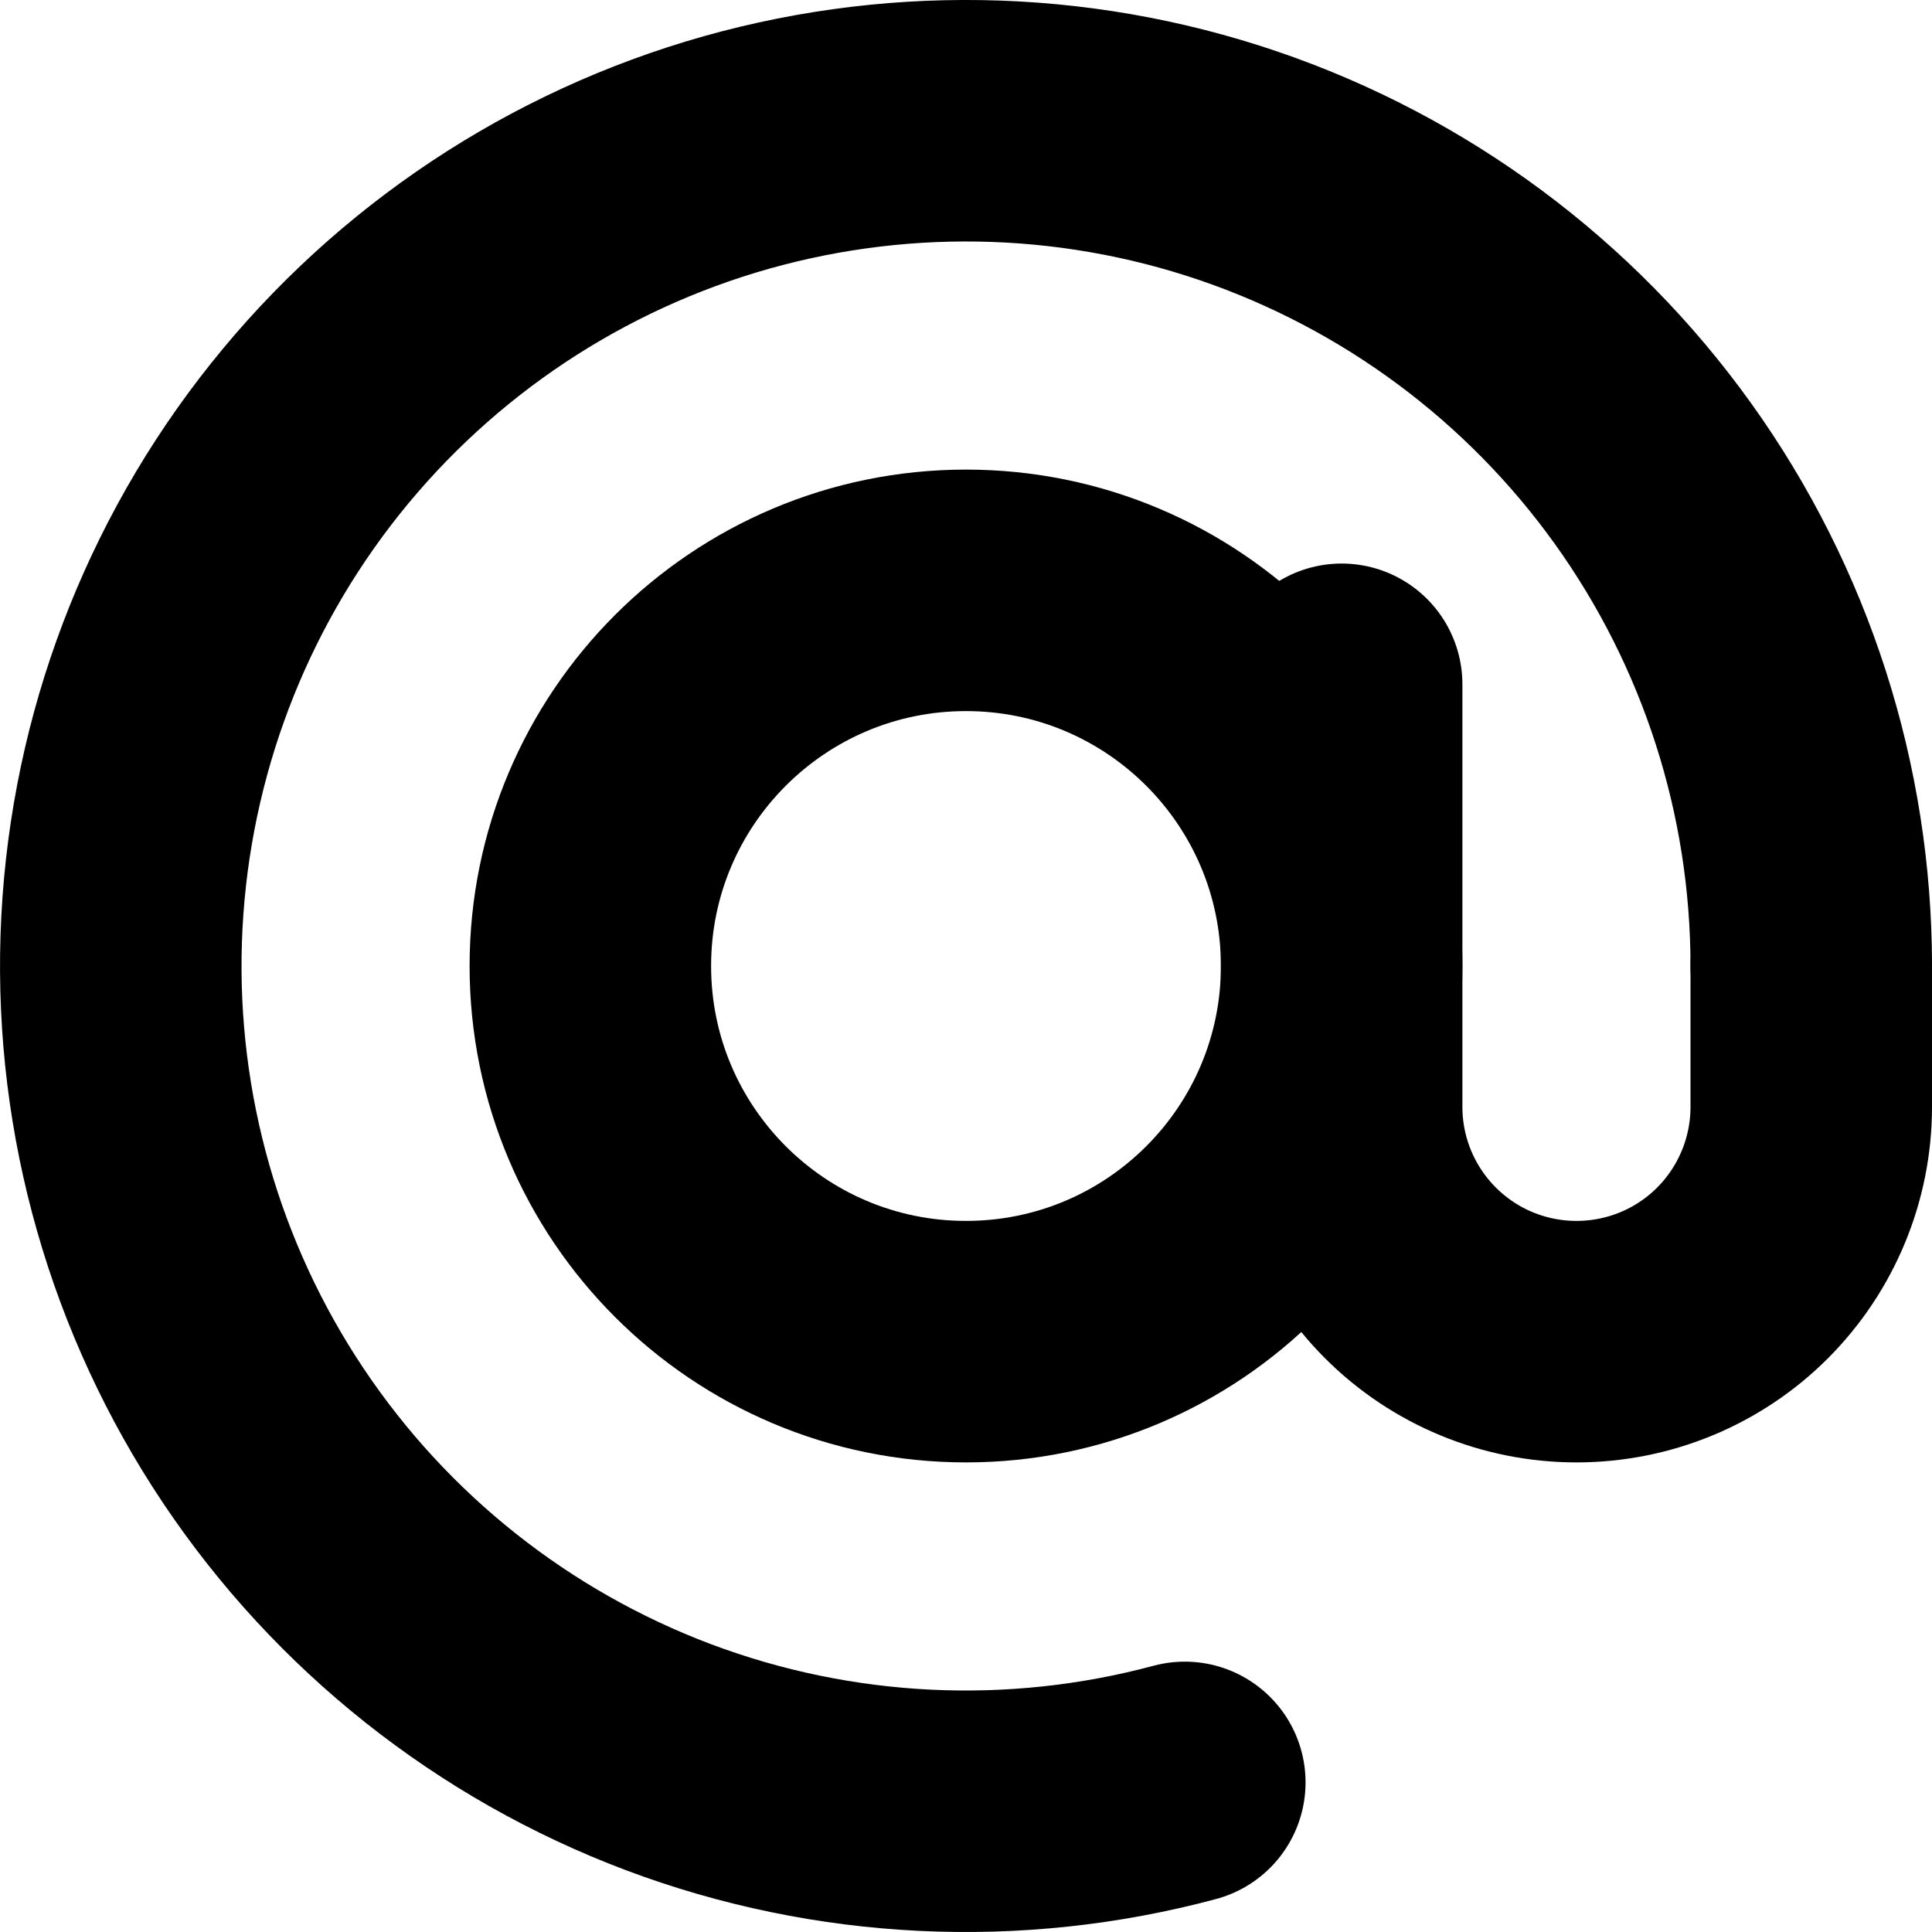
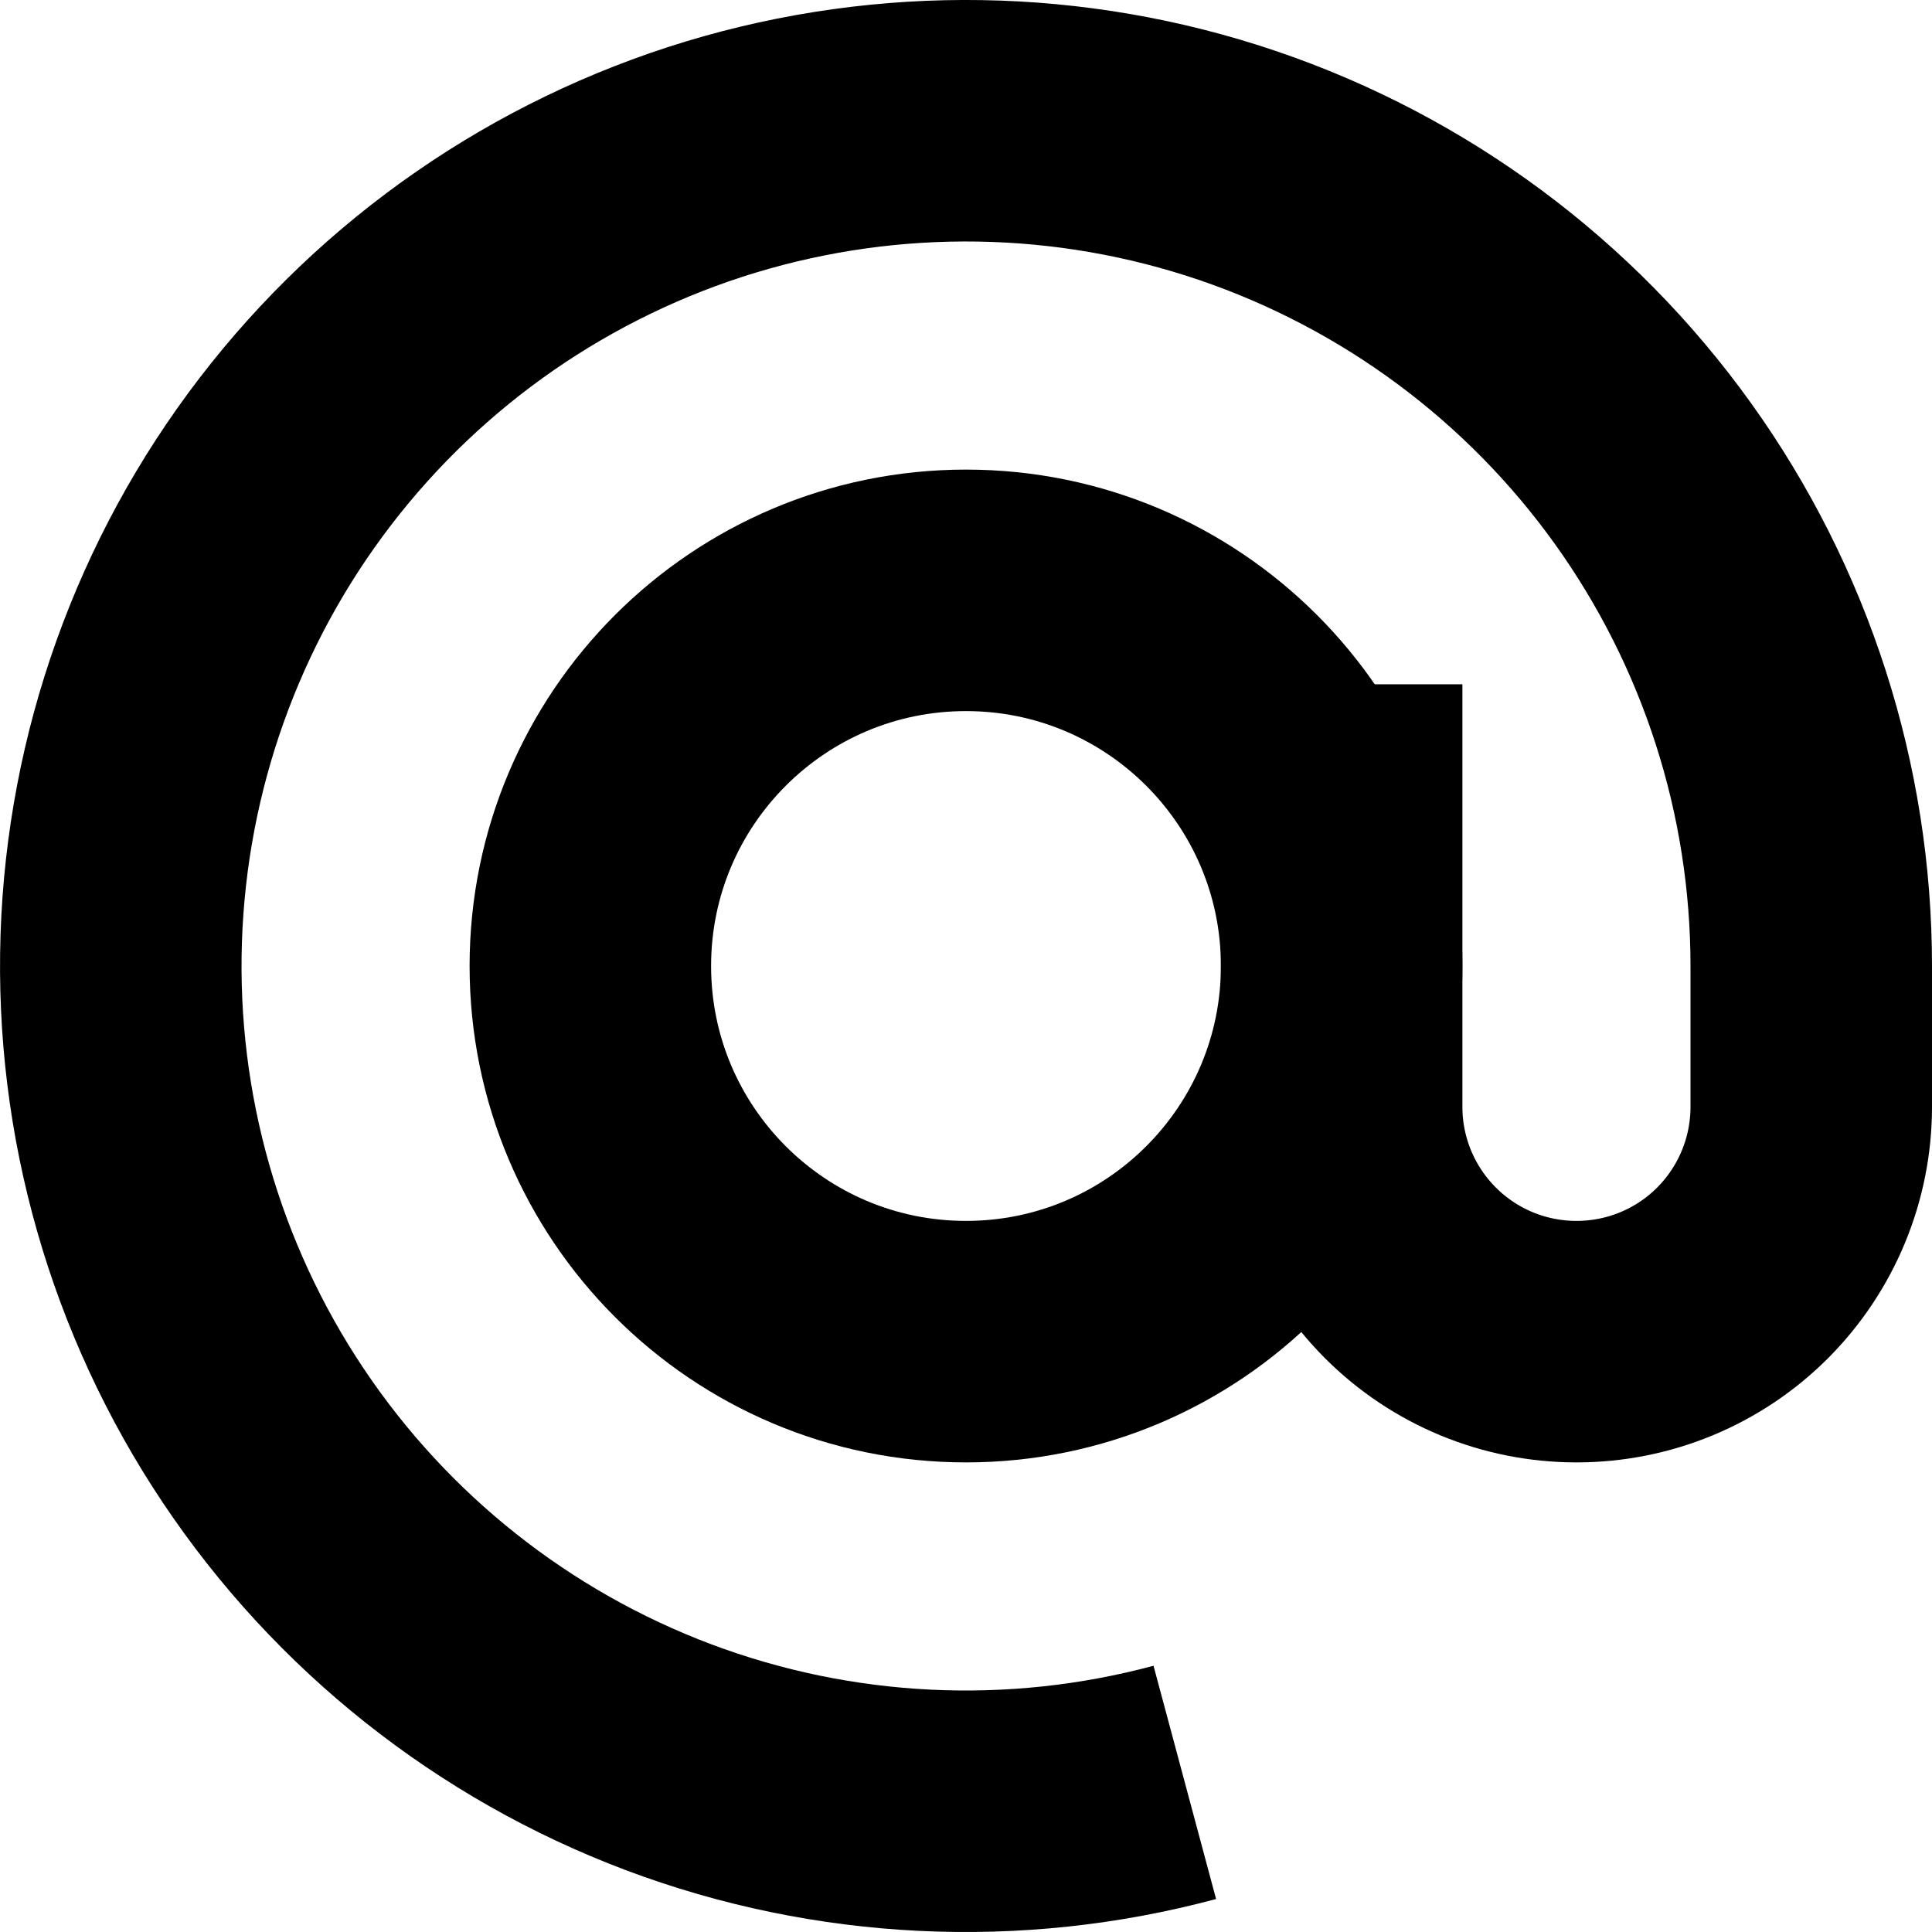
<svg xmlns="http://www.w3.org/2000/svg" width="16" height="16" viewBox="0 0 16 16" fill="none">
-   <path d="M15 8C15 6.537 14.542 5.112 13.69 3.923C12.838 2.734 11.635 1.842 10.25 1.371C8.865 0.901 7.368 0.877 5.968 1.301C4.568 1.726 3.337 2.578 2.446 3.739C1.556 4.899 1.052 6.309 1.004 7.771C0.956 9.233 1.367 10.673 2.18 11.889C2.993 13.105 4.166 14.036 5.535 14.552C6.904 15.067 8.399 15.14 9.812 14.761" stroke="black" stroke-width="2" stroke-linecap="round" />
+   <path d="M15 8C15 6.537 14.542 5.112 13.69 3.923C12.838 2.734 11.635 1.842 10.25 1.371C8.865 0.901 7.368 0.877 5.968 1.301C4.568 1.726 3.337 2.578 2.446 3.739C1.556 4.899 1.052 6.309 1.004 7.771C0.956 9.233 1.367 10.673 2.18 11.889C2.993 13.105 4.166 14.036 5.535 14.552C6.904 15.067 8.399 15.14 9.812 14.761" stroke="black" stroke-width="2" strokeLinecap="round" />
  <path d="M8 11.111C9.718 11.111 11.111 9.718 11.111 8C11.111 6.282 9.718 4.889 8 4.889C6.282 4.889 4.889 6.282 4.889 8C4.889 9.718 6.282 11.111 8 11.111Z" stroke="black" stroke-width="2" />
-   <path d="M11.111 5.667V9.167C11.111 9.683 11.316 10.177 11.681 10.542C12.046 10.907 12.54 11.111 13.056 11.111C13.572 11.111 14.066 10.907 14.431 10.542C14.795 10.177 15 9.683 15 9.167V8" stroke="black" stroke-width="2" stroke-linecap="round" />
+   <path d="M11.111 5.667V9.167C11.111 9.683 11.316 10.177 11.681 10.542C12.046 10.907 12.54 11.111 13.056 11.111C13.572 11.111 14.066 10.907 14.431 10.542C14.795 10.177 15 9.683 15 9.167V8" stroke="black" stroke-width="2" strokeLinecap="round" />
</svg>
